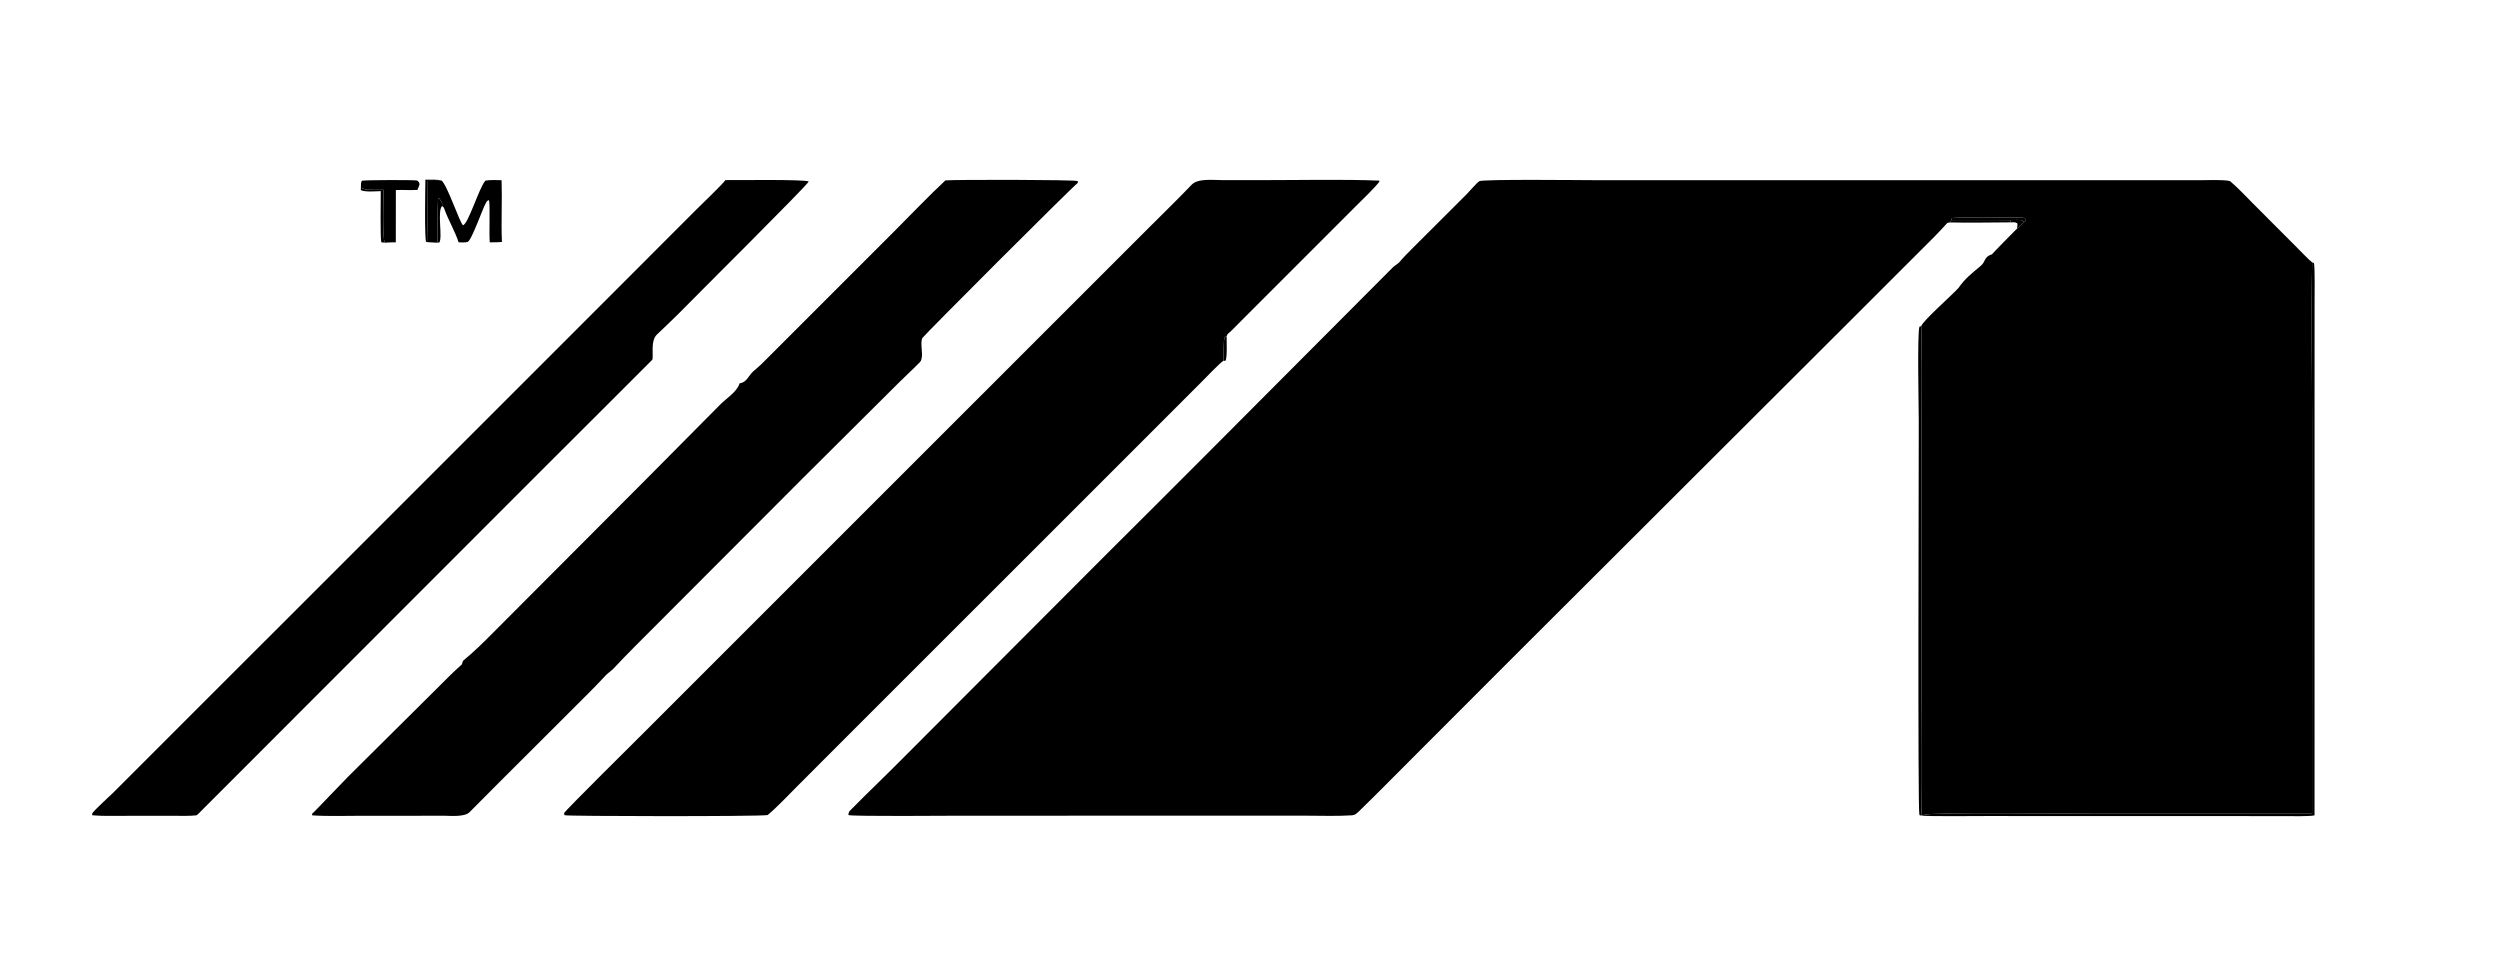
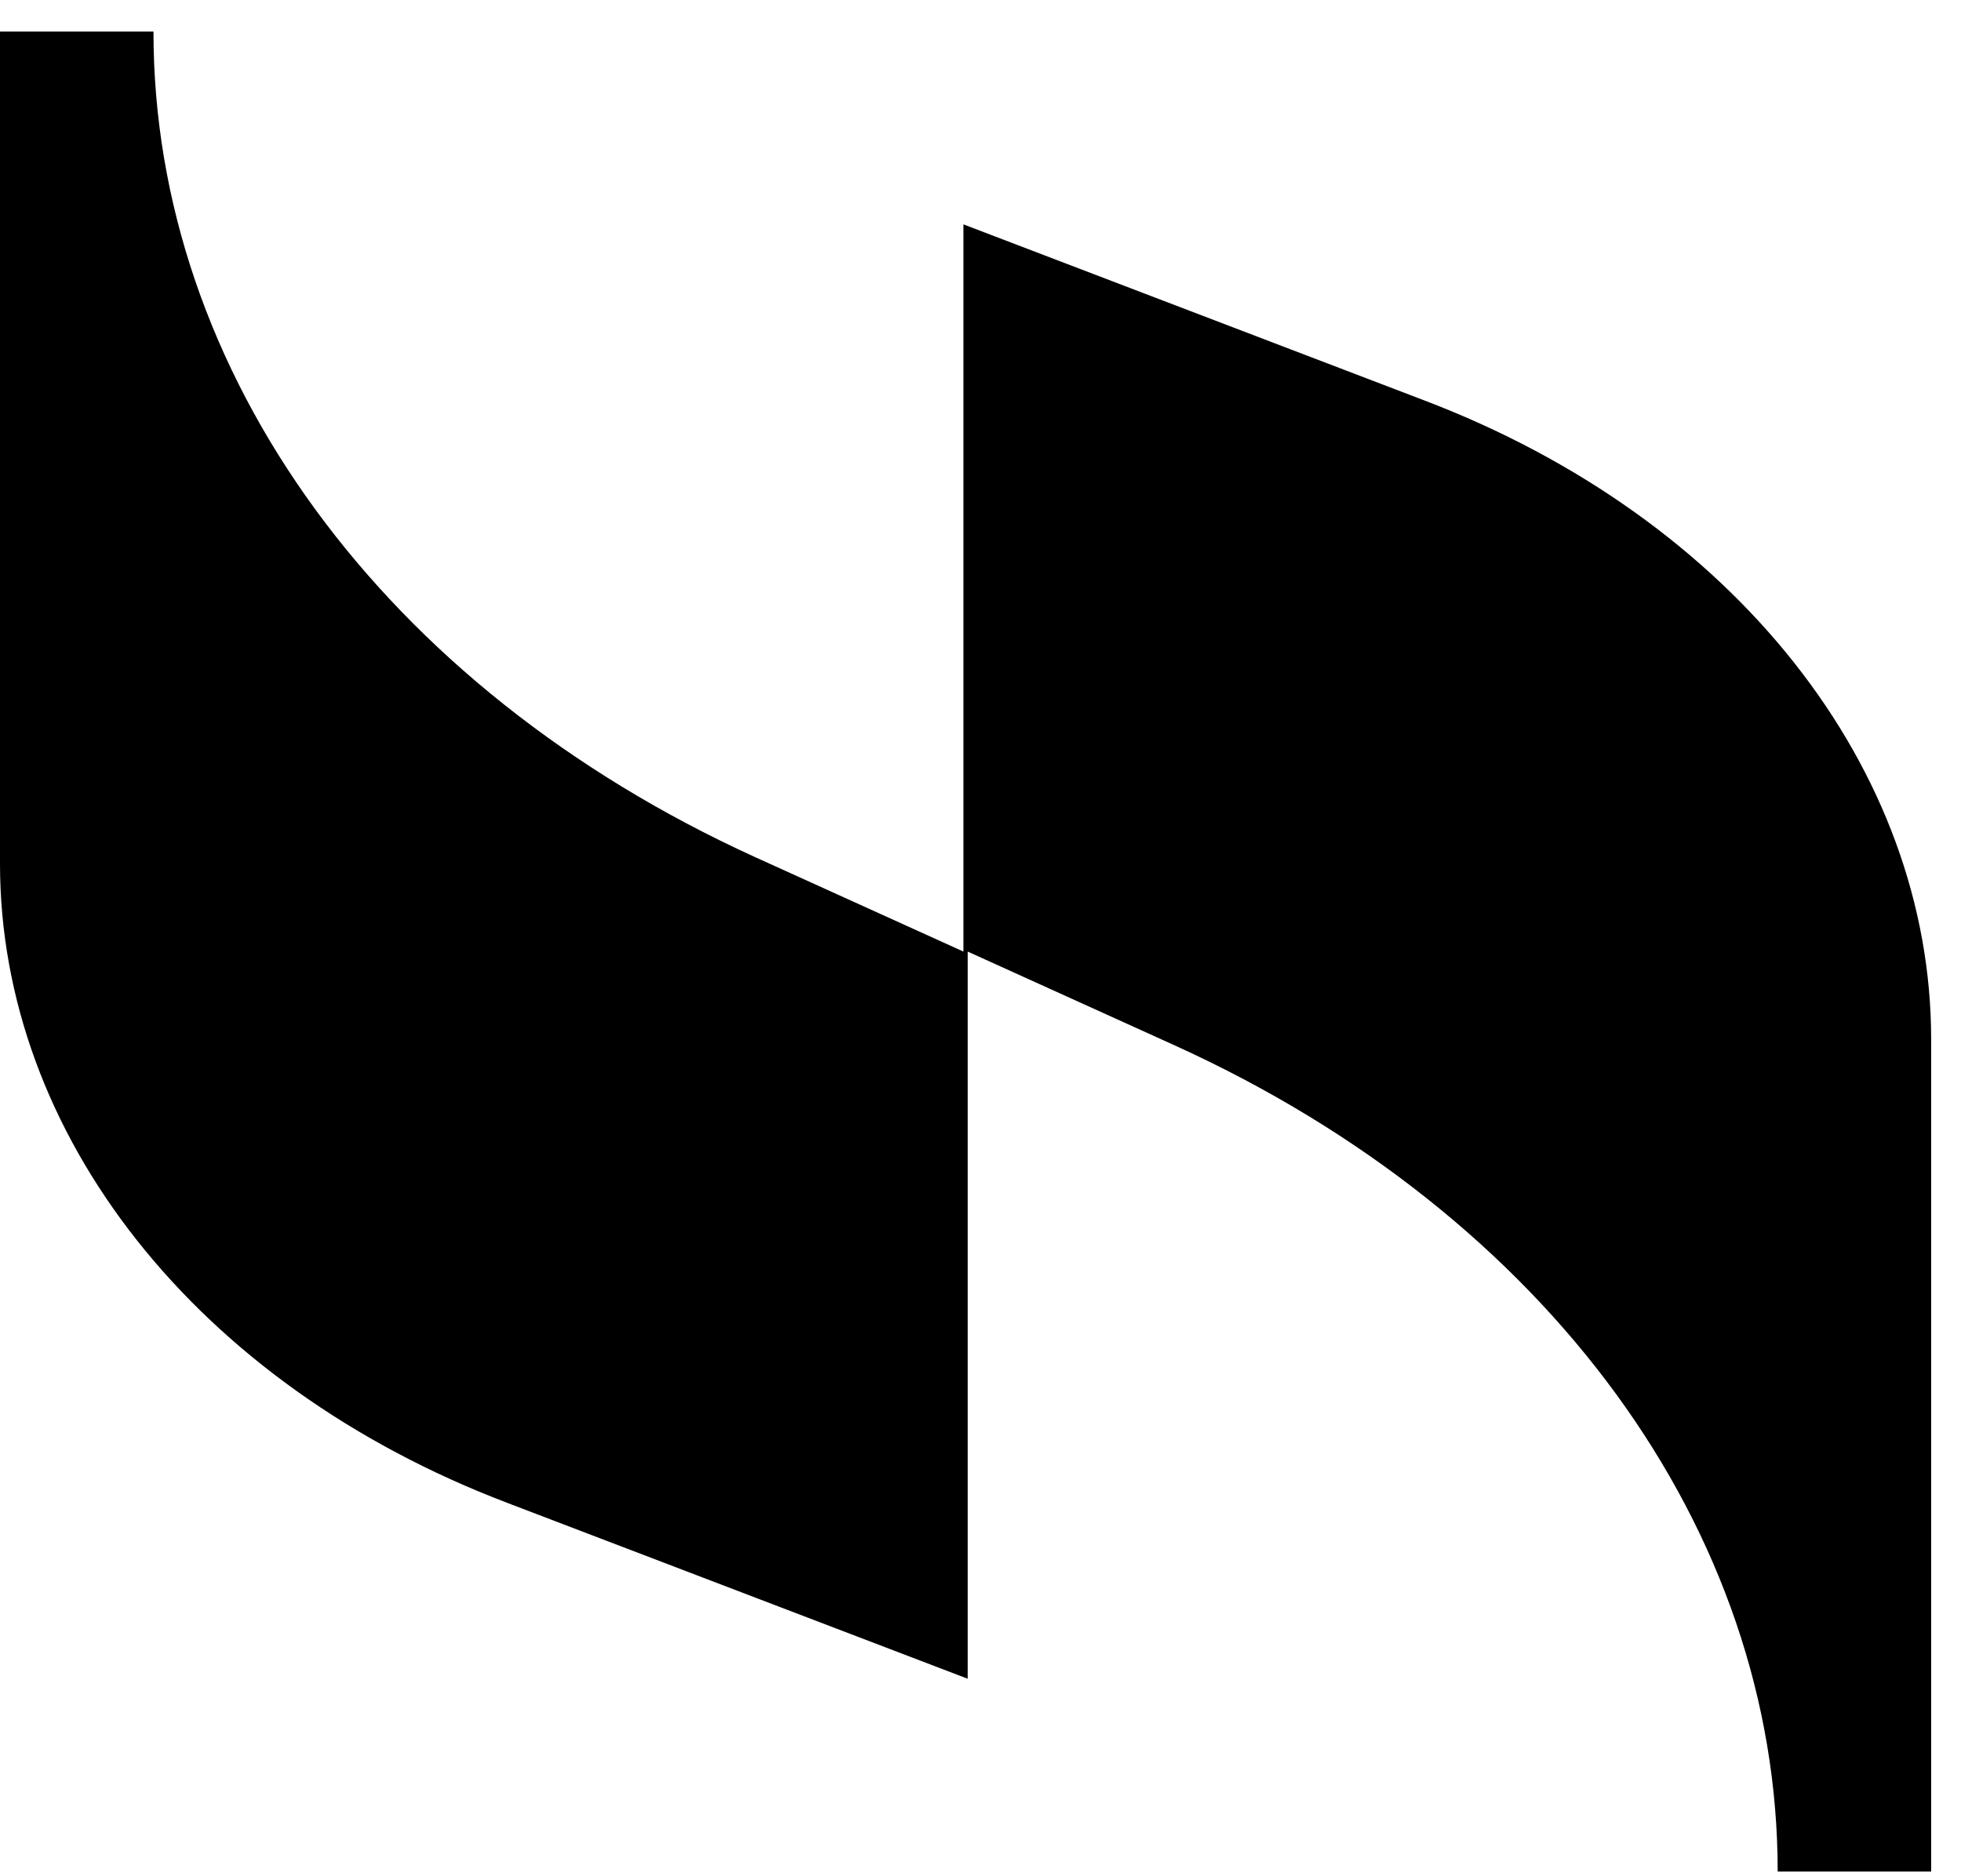
- <svg xmlns="http://www.w3.org/2000/svg" width="3249" height="1266" viewBox="0 0 3249 1266">
-   <path d="M2533.96 289.071C2533.05 289.271 2531.96 289.513 2530.67 289.797C2526.14 294.803 2519.52 302.034 2514.91 306.627L2410.51 410.972L1963.01 857.589L1830.25 990.501C1808.92 1011.81 1787.66 1033.48 1766.01 1054.46C1763.14 1057.23 1760.97 1059.3 1757.03 1059.57C1737.89 1060.85 1717.47 1060.1 1698.19 1060.06L1595.08 1060.08L1250.67 1060.09C1235.22 1060.09 1107.02 1061.21 1102.56 1059.25C1103.02 1054.5 1103.33 1054.9 1107.33 1050.84C1128.01 1029.85 1150.04 1008.92 1170.7 988.089L1348.63 809.75L1439.19 719.037C1485.09 673.385 1530.77 627.711 1576.54 581.838L1810.17 347.453C1812.3 345.332 1816.98 342.587 1818.25 341.092C1824.25 334.066 1830.37 327.964 1836.89 321.422L1906 252.454C1909.49 249.015 1919.07 237.62 1922.54 235.467C1927.08 232.652 2059.49 234.175 2073.71 234.175L2637.14 234.183L2810.86 234.161L2863.55 234.148C2868.45 234.141 2895.83 233.4 2898.53 235.687C2908.06 243.781 2918.26 254.647 2927.16 263.633L2984.93 321.531C2987.75 324.352 3002.22 339.261 3004.87 341.038C3003.45 409.064 3004.83 482.718 3004.83 551.054L3004.75 1057.51L2717.17 1057.49C2691.26 1057.46 2509.24 1055.22 2500.51 1058.96C2499.43 1059.42 2498.3 1059.75 2497.14 1059.87C2496.33 1005.46 2496.97 949.92 2497 895.404L2497.01 582.76L2496.86 478.995C2496.86 461.191 2497.4 441.482 2496.83 423.867C2498.02 417.685 2539.03 381.561 2545.38 374.047C2553.59 362.122 2563 354.785 2573.68 345.948C2581.59 339.4 2577.38 334.255 2589.08 330.3C2587.94 330.687 2621.93 296.412 2621.34 297.151C2623.46 295.917 2628.75 290.492 2630.02 288.3C2630.6 288.356 2631.3 288.084 2631.94 287.917C2632.19 284.649 2632.57 285.682 2631.09 283.191C2616.71 281.617 2592.27 283.273 2576.98 282.801C2569.6 282.573 2542.39 282.481 2536.69 283.4L2535.99 285.975L2533.96 289.071Z" />
-   <path d="M1589.99 468.935C1587.4 469.583 1565.78 492.094 1561.63 496.246L1473.55 584.376L1104.42 953.412L1035.82 1022.08C1025.33 1032.59 1008.65 1050.26 997.574 1059.27C985.503 1061.26 736.66 1060.9 734.149 1059.49C733.19 1058.95 733.288 1057.78 733.067 1056.79C734.245 1053.61 826.658 962.296 836.447 952.44L867.794 921.074L995.808 793.106L1367.16 421.794L1490.59 298.402C1509.99 279.002 1529.66 259.927 1548.63 240.114C1556.86 231.52 1576.31 234.076 1588.1 234.078L1639.69 234.104C1688.2 234.145 1744.5 232.82 1792.4 234.73L1792.61 236.151C1786.5 244.299 1769.57 260.414 1761.78 268.215L1702.79 327.227L1631.15 398.866C1620.63 409.376 1610.1 419.88 1599.64 430.447C1596.88 433.233 1595.08 433.366 1594.1 437.113L1591.74 437.849C1589.47 444.281 1590.64 461.331 1589.99 468.935Z" />
-   <path d="M1228.62 234.452C1241.07 233.303 1395.5 233.452 1400.64 235.302L1400.74 237.633C1392.82 243.525 1200.78 435.671 1198.84 439.142C1195.64 444.852 1199.39 458.315 1197.83 465.376C1197.75 465.758 1197.65 466.137 1197.57 466.519C1197.17 468.259 1196.72 469.415 1195.44 470.723C1186.61 479.773 1177.09 488.365 1168.11 497.324L1043.09 621.711L824.301 840.924C814.989 850.103 806.172 859.578 797.134 869.012C794.438 871.826 789.312 875.366 787.308 877.553C772.592 893.62 756.645 908.961 741.25 924.461L648.545 1016.96C635.734 1029.75 622.907 1042.64 610.202 1055.52C603.995 1061.81 586.563 1060.3 578.013 1060.16L468.944 1060.2C450.096 1060.22 424.117 1061 405.715 1059.62L405.569 1057.59C406.744 1057.17 446.624 1014.99 452.39 1009.36L566.291 896.31C577.423 885.15 588.426 873.914 600.232 863.463C600.437 863.282 601.15 859.21 602.285 858.281C615.218 847.706 627.567 835.68 639.318 823.779L837.886 624.686L936.218 525.537C943.651 518.018 958.435 508.676 961.054 498.3C970.783 496.77 972.224 488.619 979.285 482.269C982.688 479.209 986.308 476.407 989.531 473.248L1020.87 441.919L1160.15 302.663C1181.87 281.019 1206.54 255.018 1228.62 234.452Z" />
-   <path d="M942.65 234.065C955.606 234.272 1046.9 232.875 1051.02 235.91C1049.94 240.118 899.483 389.526 881.615 407.919C876.991 412.678 859.763 429.047 853.697 434.808C844.588 443.46 850.067 465.193 847.451 467.822C835.722 479.606 820.81 494.478 808.979 506.299L702.961 612.092L258.245 1057.13C257.859 1057.51 255.616 1059.56 255.325 1059.59C246.748 1060.65 233.036 1060.25 224.75 1060.21L160.68 1060.26C148.11 1060.27 132.125 1060.72 119.88 1059.52L119.749 1057.27C122.227 1052.96 142.888 1034.37 147.488 1029.8C185.244 992.355 222.55 954.492 260.245 917.027L372.07 805.312L734.384 443.053L905.525 271.777C910.314 266.953 940.913 237.698 942.65 234.065Z" />
-   <path d="M573.841 234.612C581.463 240.91 597.588 289.749 601.729 292.778C608.723 290.733 622.355 244.737 630.714 234.866C635.31 233.631 646.787 233.944 651.869 234.204C652.762 260.581 651.124 288.884 652.323 314.509C646.726 314.826 642.142 315.054 636.49 314.912C635.448 302.949 637.121 268.028 635.554 260.125C633.157 260.721 632.907 261.314 631.647 263.393C627.359 270.468 612.859 313.013 607.615 314.457C603.975 315.459 599.742 315.01 595.992 314.927C591.658 301.084 582.559 285.906 577.666 272.053C576.817 269.649 576.756 269.408 574.513 267.789C575.087 262.854 574.15 263.222 570.997 257.974L569.486 257.871C568.538 263.139 568.424 307.879 568.769 315.452L556.163 314.76C555.468 289.314 555.979 260.741 555.938 235.078C561.446 235.159 568.546 235.521 573.841 234.612Z" />
-   <path d="M3004.87 341.038L3007.19 341.77C3008.6 347.535 3008.04 384.992 3008.03 393.143L3008 514.46L3007.97 1059.66C3000.28 1061.21 2976.41 1060.63 2967.06 1060.62L2889.48 1060.59L2580.29 1060.51C2571.42 1060.52 2500 1061.16 2497.14 1059.87C2498.3 1059.75 2499.43 1059.42 2500.51 1058.96C2509.24 1055.22 2691.26 1057.46 2717.17 1057.49L3004.75 1057.51L3004.83 551.054C3004.83 482.718 3003.45 409.064 3004.87 341.038Z" />
-   <path d="M2497.14 1059.87L2494.94 1059.54C2494.77 1059.23 2494.58 1058.93 2494.42 1058.62C2492.19 1054.29 2493.65 602.509 2493.63 547.601C2493.63 530.151 2491.52 433.737 2494.49 424.571L2496.83 423.867C2497.4 441.482 2496.86 461.191 2496.86 478.995L2497.01 582.76L2497 895.404C2496.97 949.92 2496.33 1005.46 2497.14 1059.87Z" />
-   <path d="M469.041 244.042C469.1 240.954 468.757 237.332 470.236 234.83C478.1 233.871 535.386 233.709 542.094 234.567C544.944 237.226 544.229 235.957 545.293 239.36C544.393 242.451 543.832 243.864 542.498 246.799C533.189 247.36 523.695 246.62 514.463 246.959L514.388 314.893C510.359 314.991 503.769 314.954 499.962 315.406C496.872 308.428 498.342 257.976 498.507 246.697C491.496 246.608 484.584 246.808 477.562 246.485C472.764 246.265 473.581 245.365 469.566 244.191L469.041 244.042Z" />
-   <path d="M2535.99 285.975L2536.69 283.4C2542.39 282.481 2569.6 282.573 2576.98 282.801C2592.27 283.273 2616.71 281.617 2631.09 283.191C2632.57 285.682 2632.19 284.649 2631.94 287.917C2631.3 288.084 2630.6 288.356 2630.02 288.3L2628.34 286.408C2624.24 285.419 2617.75 285.916 2613.33 286.057L2535.99 285.975Z" />
-   <path d="M552.844 233.475C557.503 233.507 570.294 233.142 573.841 234.612C568.546 235.521 561.446 235.159 555.938 235.078C555.979 260.741 555.468 289.314 556.163 314.76L553.771 314.374C551.595 309.792 552.661 243.61 552.844 233.475Z" />
-   <path d="M469.041 244.042L469.566 244.191C473.581 245.365 472.764 246.265 477.562 246.485C484.584 246.808 491.496 246.608 498.507 246.697C498.342 257.976 496.872 308.428 499.962 315.406L495.553 314.879C494.014 310.562 494.836 256.336 494.82 248.38C489.034 248.552 473.115 249.901 468.902 246.968L469.041 244.042Z" />
-   <path d="M2535.99 285.975L2613.33 286.057L2612.12 288.97C2586.54 289.075 2559.42 289.65 2533.96 289.071L2535.99 285.975Z" />
-   <path d="M568.769 315.452C568.424 307.879 568.538 263.139 569.486 257.871L570.997 257.974C574.15 263.222 575.087 262.854 574.513 267.789C568.023 274.183 575.341 308.18 571.048 315.007L568.769 315.452Z" />
-   <path d="M1594.1 437.113C1594.1 442.934 1595.07 465.66 1592.58 468.893L1589.99 468.935C1590.64 461.331 1589.47 444.281 1591.74 437.849L1594.1 437.113Z" />
-   <path d="M2613.33 286.057C2617.75 285.916 2624.24 285.419 2628.34 286.408L2630.02 288.3C2628.75 290.492 2623.46 295.917 2621.34 297.151C2621.45 294.159 2622.34 293.43 2621.66 290.197C2618.79 288.301 2616.14 289.008 2612.12 288.97L2613.33 286.057Z" />
+ <svg xmlns="http://www.w3.org/2000/svg" width="46" height="44" viewBox="0 0 46 44" fill="none">
+   <path d="M22.6 5.264V22.325L17.7 20.103C9 16.135 3.6 8.755 3.6 0.741H0V20.261C0 26.61 4.6 32.481 11.9 35.259L22.7 39.385V22.325L27.6 24.546C36.3 28.514 41.7 35.894 41.7 43.908H45.3V24.388C45.3 18.039 40.7 12.167 33.4 9.39L22.6 5.264Z" fill="black" />
</svg>
